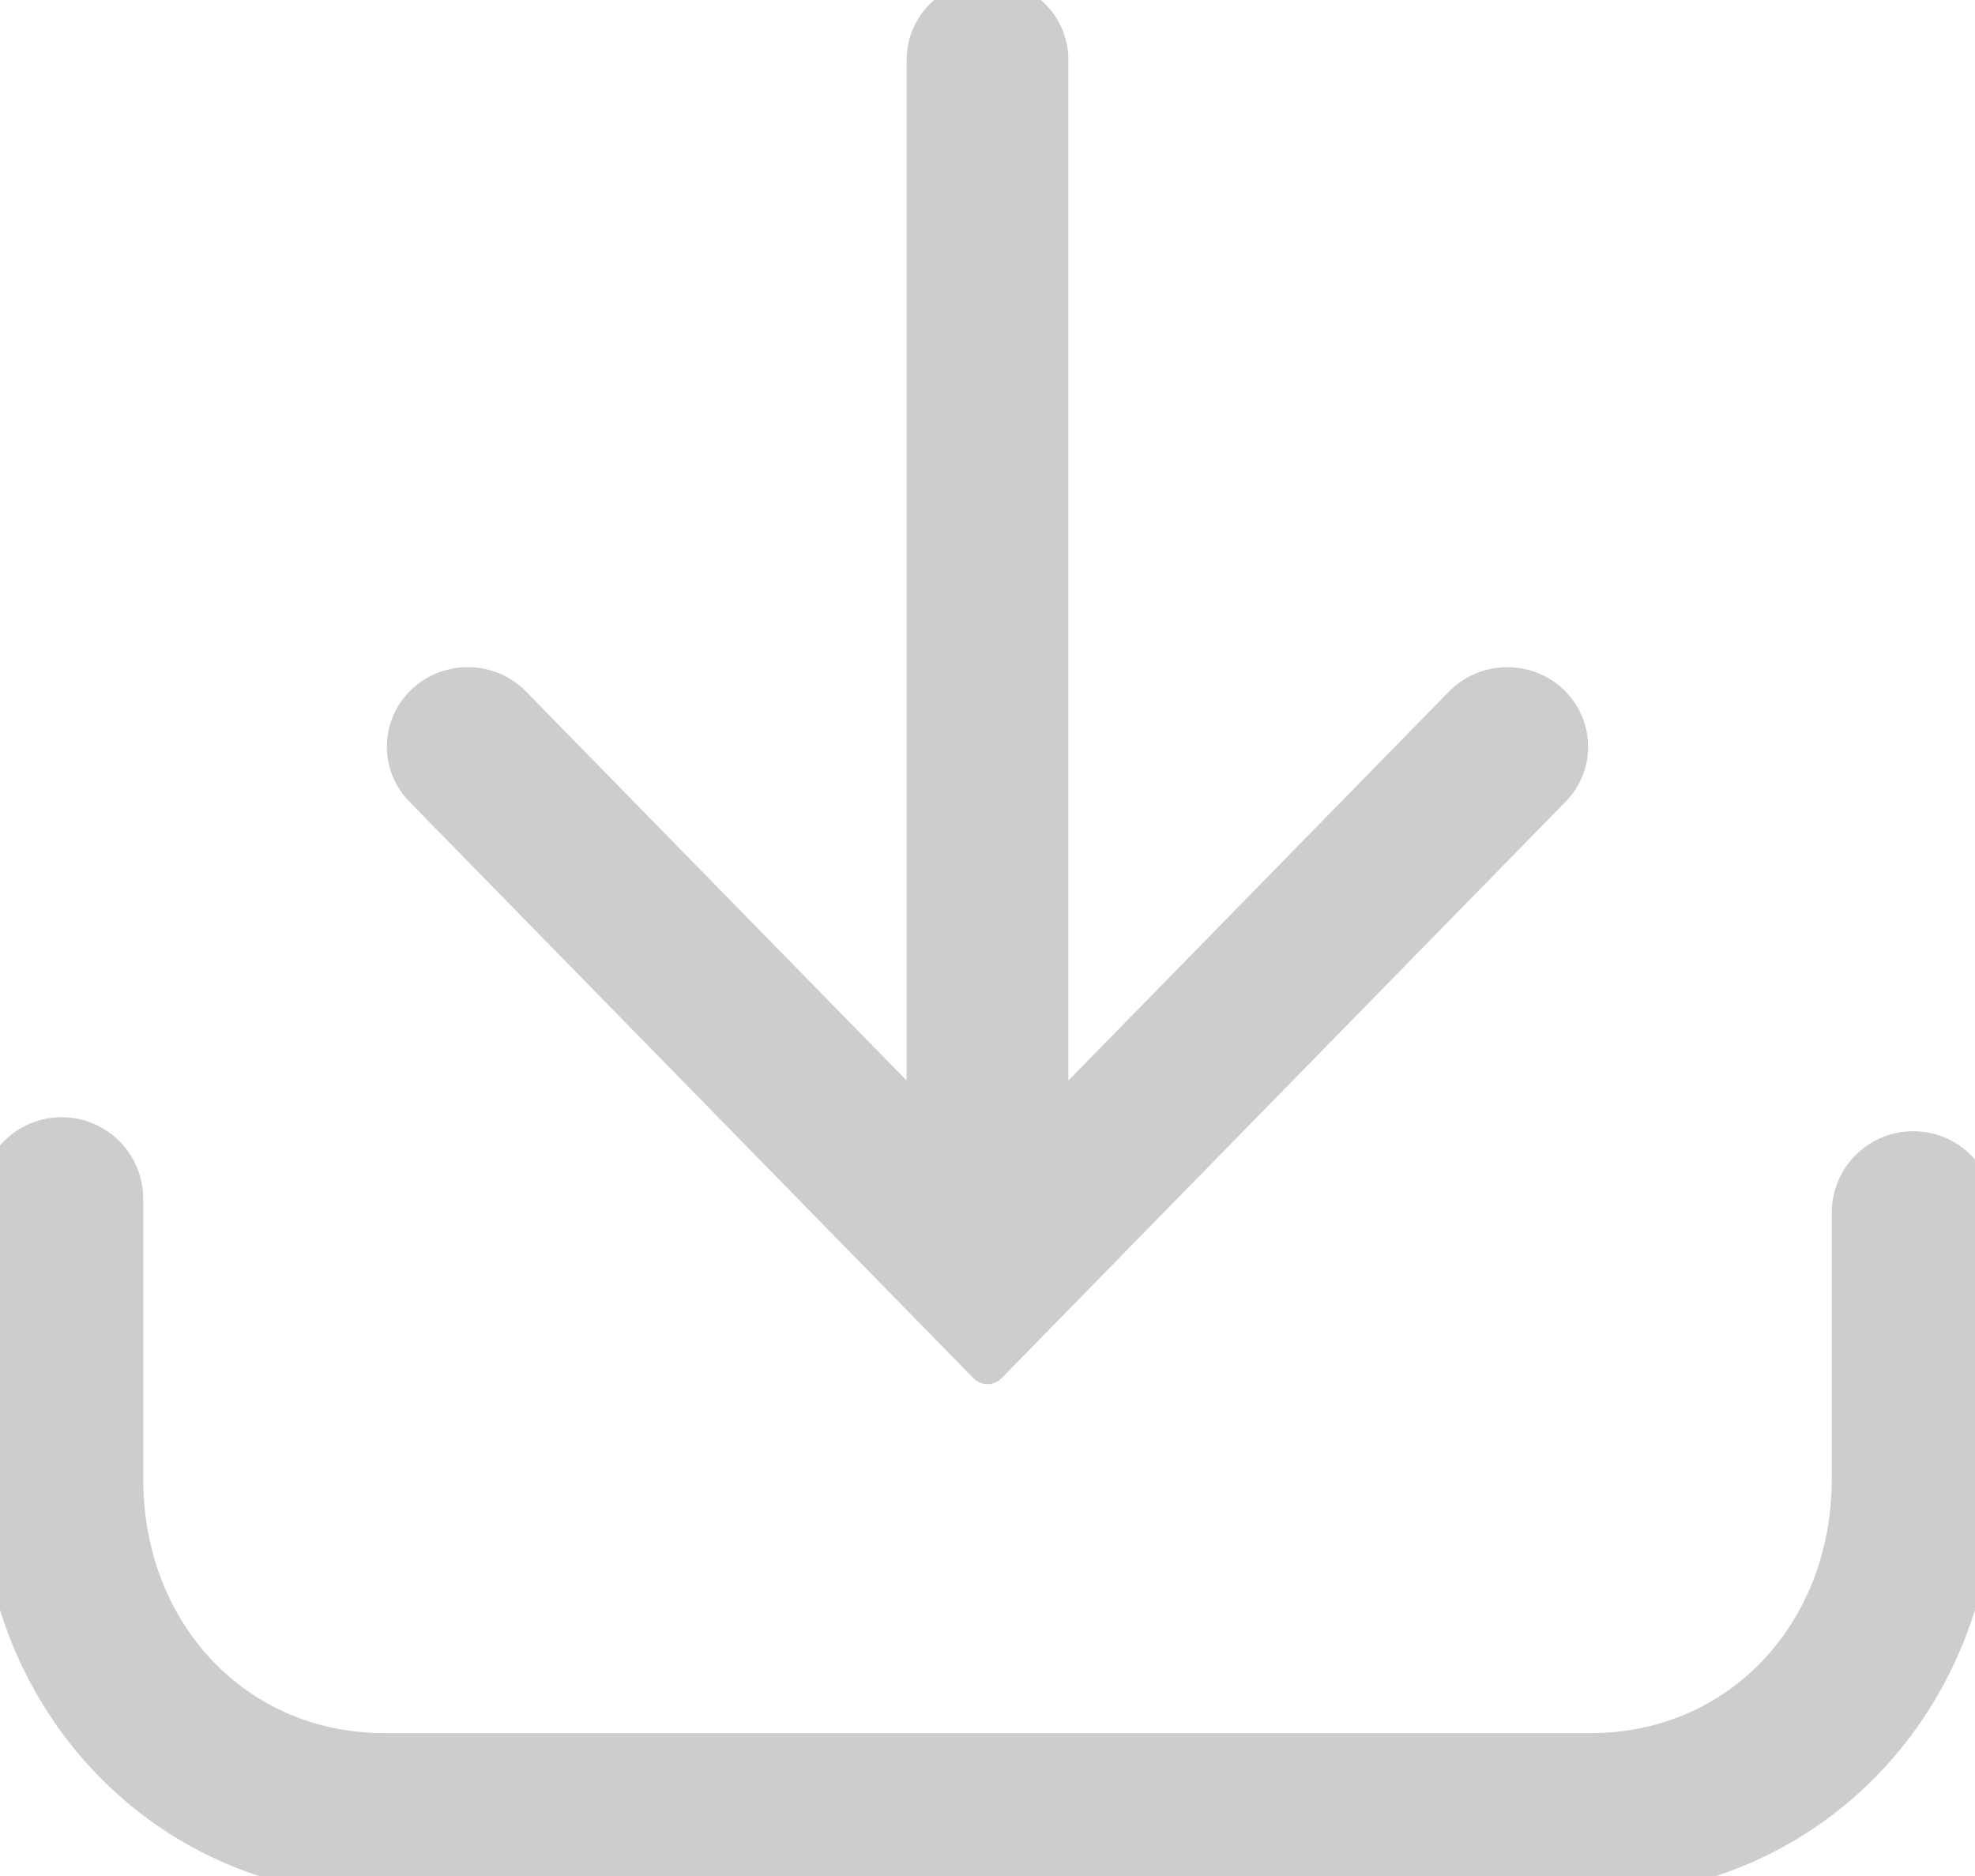
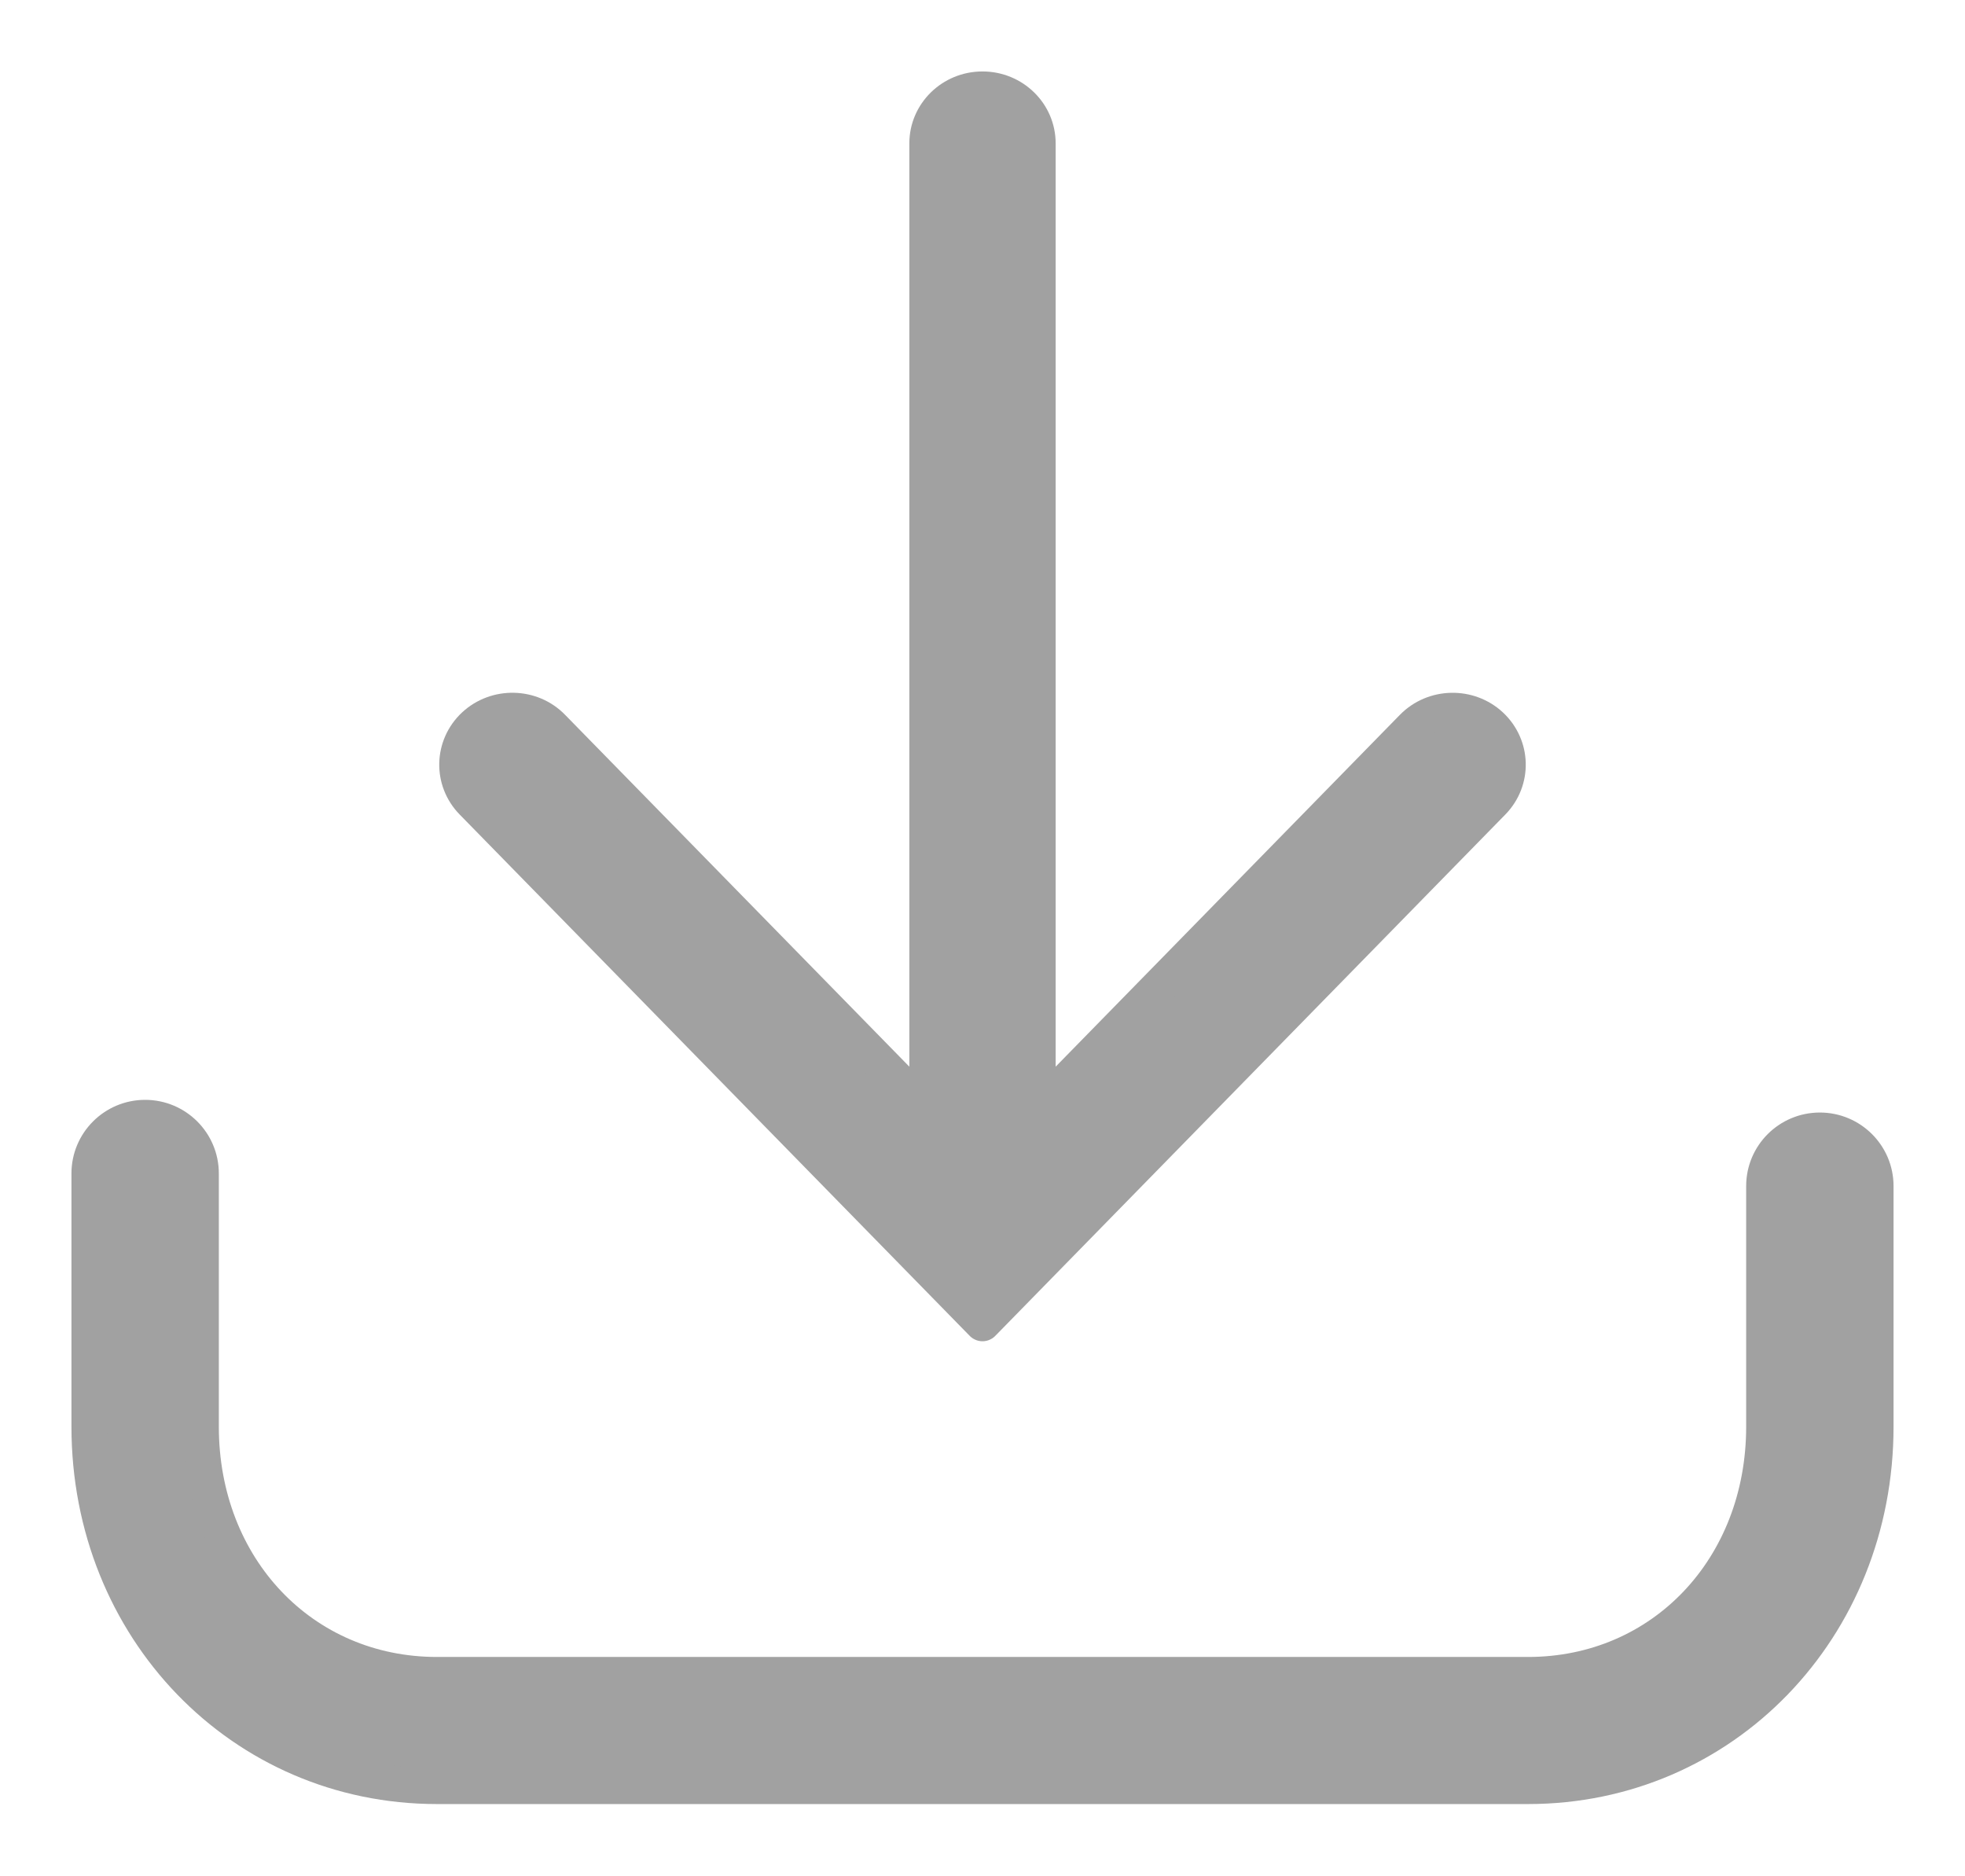
- <svg xmlns="http://www.w3.org/2000/svg" width="20px" height="19px" viewBox="0 0 20 19" version="1.1">
-   <g id="download" stroke="none" stroke-width="1" fill="none" fill-rule="evenodd">
-     <path d="M4.309,7.124 C4.062,7.356 4.053,7.738 4.289,7.98 L10,13.818 L15.711,7.98 C15.947,7.738 15.938,7.356 15.691,7.124 C15.444,6.894 15.052,6.903 14.816,7.144 L10.619,11.434 L10.619,0.605 C10.619,0.271 10.342,0 10,0 C9.658,0 9.381,0.271 9.381,0.605 L9.381,11.434 L5.184,7.144 C4.949,6.902 4.556,6.894 4.309,7.124 Z" id="Path" stroke="#CDCDCD" stroke-width="0.4" fill="#CDCDCD" fill-rule="nonzero" stroke-linejoin="round" />
-     <path d="M0.625,11.515 C0.28,11.515 0,11.795 0,12.139 L0,14.974 C0,17.232 1.71,19 3.892,19 L16.108,19 C18.29,19 20,17.232 20,14.974 L20,12.28 C20,11.936 19.72,11.657 19.375,11.657 C19.03,11.657 18.75,11.936 18.75,12.28 L18.75,14.974 C18.75,16.558 17.614,17.753 16.108,17.753 L3.892,17.753 C2.386,17.753 1.25,16.558 1.25,14.974 L1.25,12.139 C1.25,11.795 0.97,11.515 0.625,11.515 Z" id="Path" stroke="#CDCDCD" stroke-width="0.4" fill="#CDCDCD" fill-rule="nonzero" />
+ <svg xmlns="http://www.w3.org/2000/svg" width="22px" height="21px" viewBox="0 0 22 21" version="1.1">
+   <g id="Page-1" stroke="none" stroke-width="1" fill="none" fill-rule="evenodd">
+     <g id="download" transform="translate(1, 1)" fill="#A1A1A1" stroke="#A1A1A1" stroke-width="0.4">
+       <path d="M4.309,7.124 C4.062,7.356 4.053,7.738 4.289,7.98 L10,13.818 L15.711,7.98 C15.947,7.738 15.938,7.356 15.691,7.124 C15.444,6.894 15.052,6.903 14.816,7.144 L10.619,11.434 L10.619,0.605 C10.619,0.271 10.342,0 10,0 C9.658,0 9.381,0.271 9.381,0.605 L9.381,11.434 L5.184,7.144 C4.949,6.902 4.556,6.894 4.309,7.124 Z" id="Path" stroke-linejoin="round" />
+       <path d="M0.625,11.515 C0.28,11.515 0,11.795 0,12.139 L0,14.974 C0,17.232 1.71,19 3.892,19 L16.108,19 C18.29,19 20,17.232 20,14.974 L20,12.28 C20,11.936 19.72,11.657 19.375,11.657 C19.03,11.657 18.75,11.936 18.75,12.28 L18.75,14.974 C18.75,16.558 17.614,17.753 16.108,17.753 L3.892,17.753 C2.386,17.753 1.25,16.558 1.25,14.974 L1.25,12.139 C1.25,11.795 0.97,11.515 0.625,11.515 Z" id="Path" />
+     </g>
  </g>
</svg>
